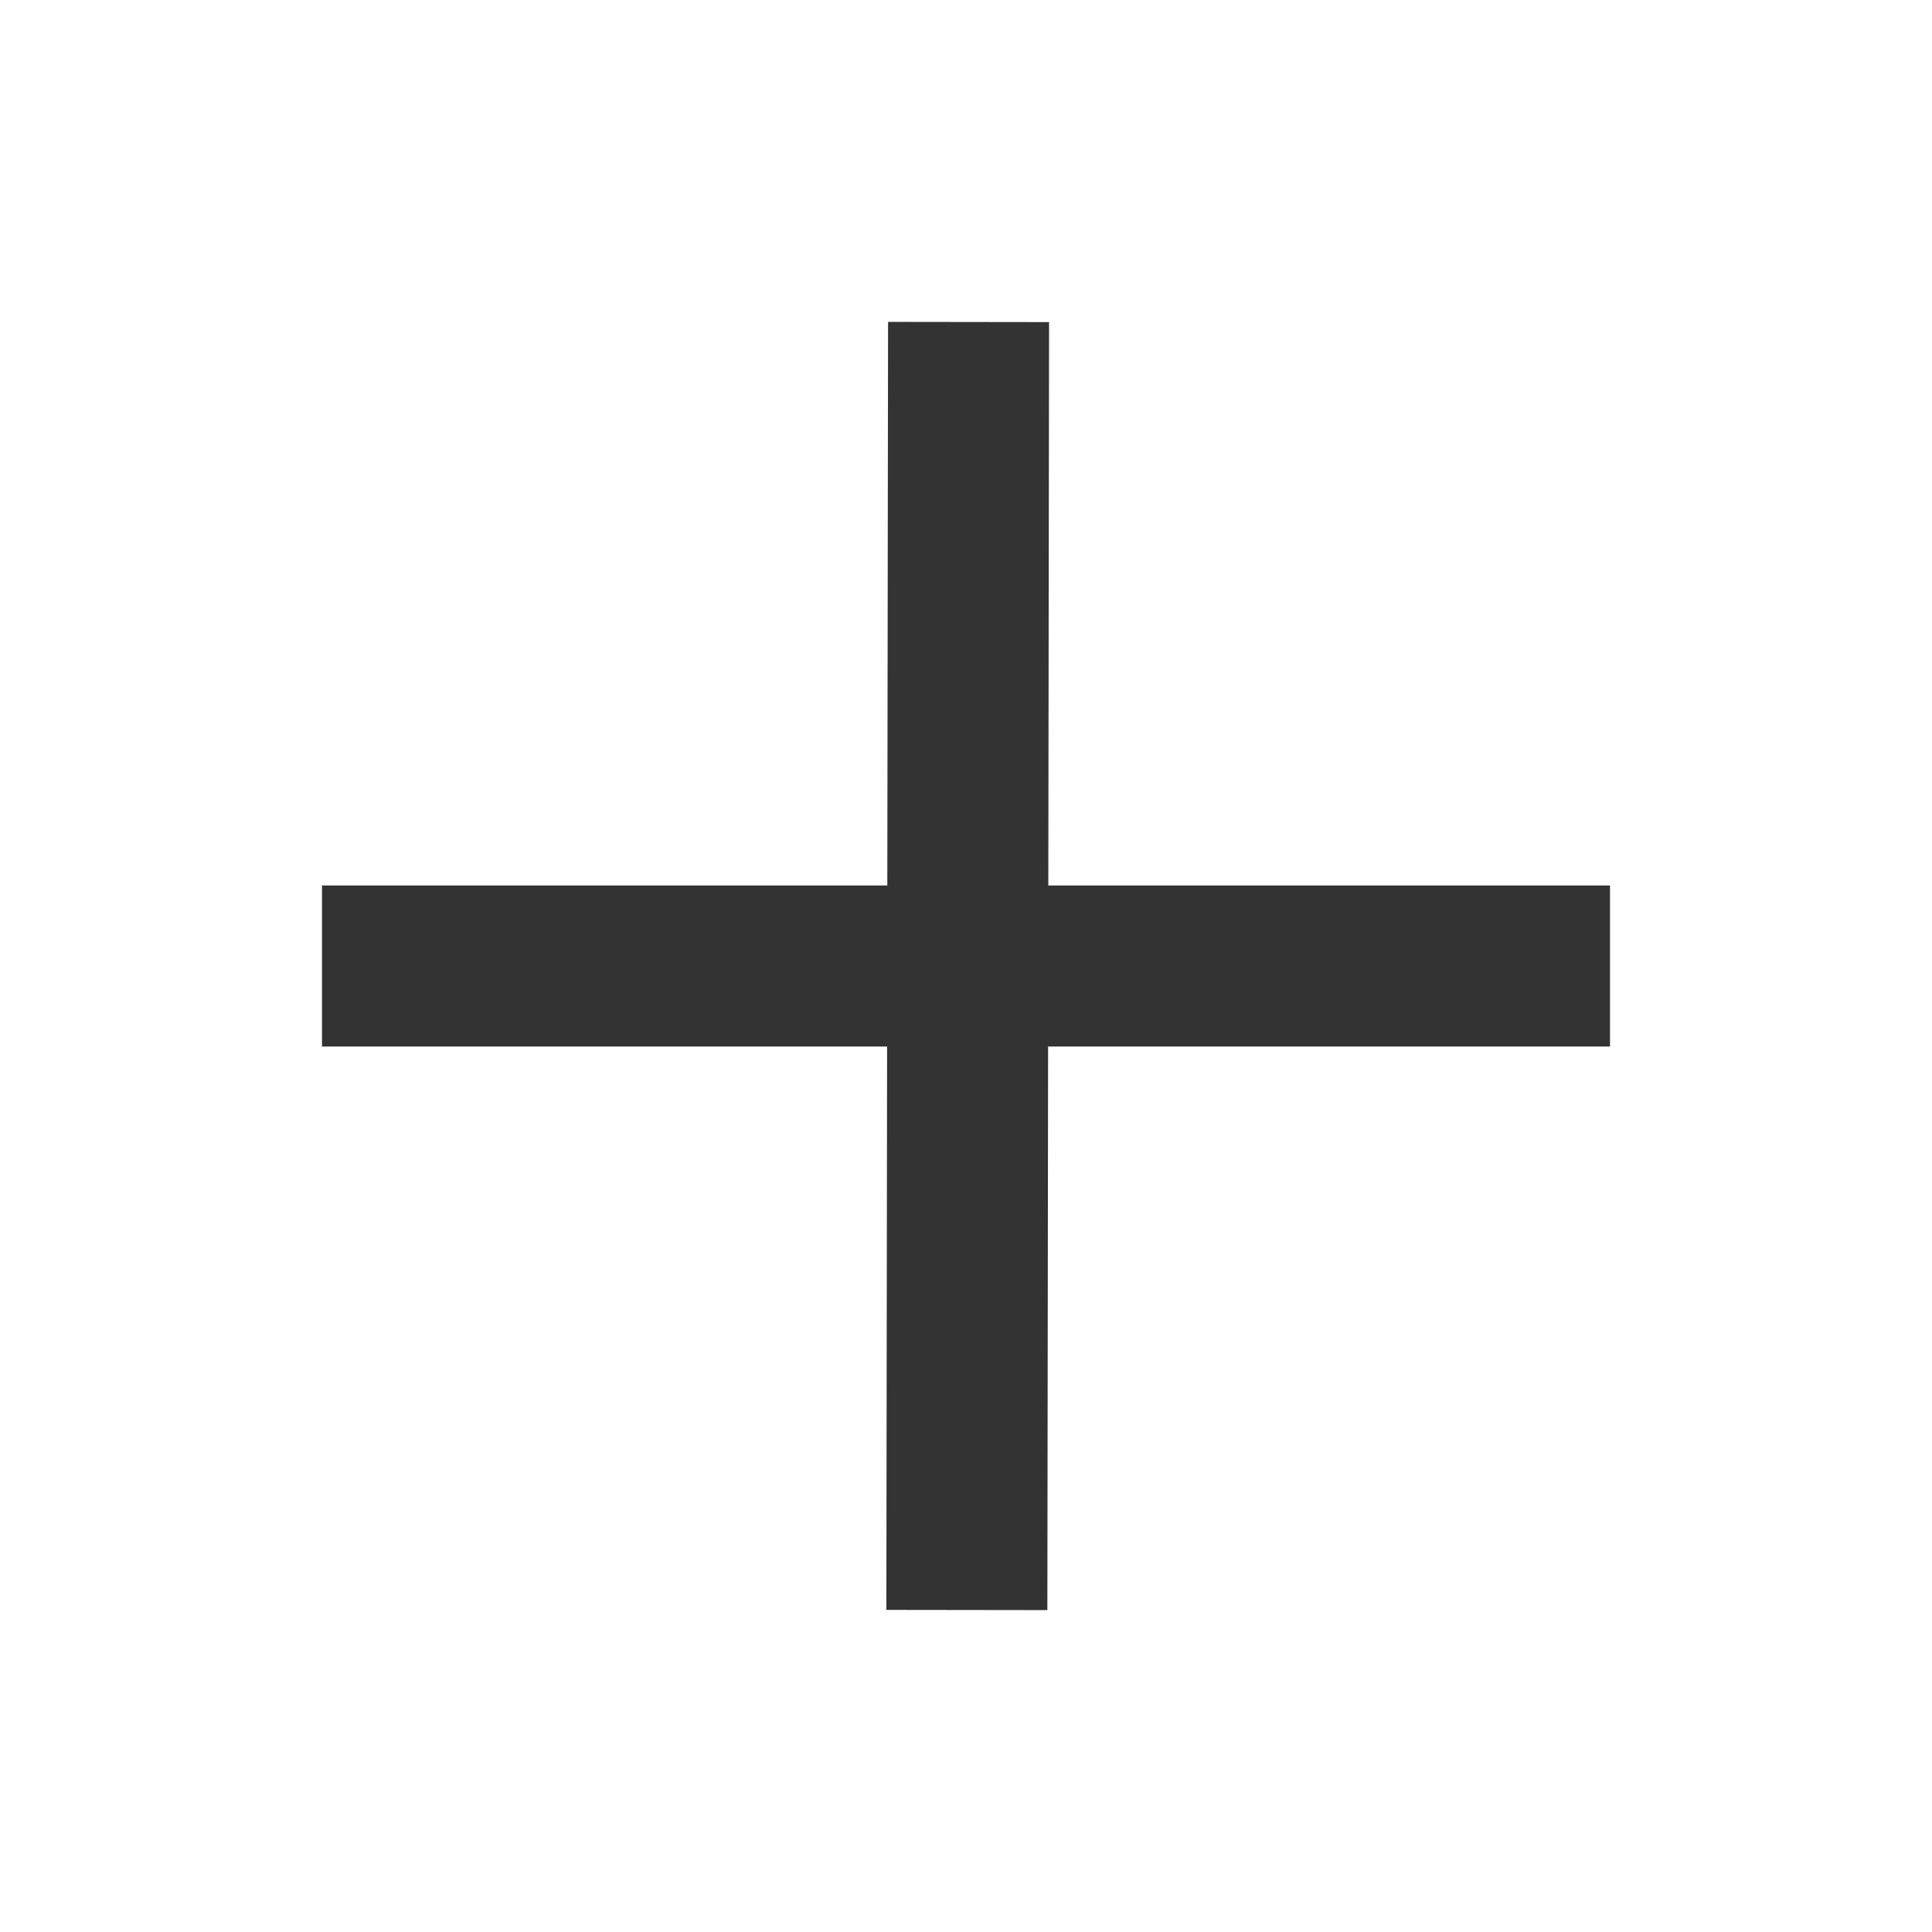
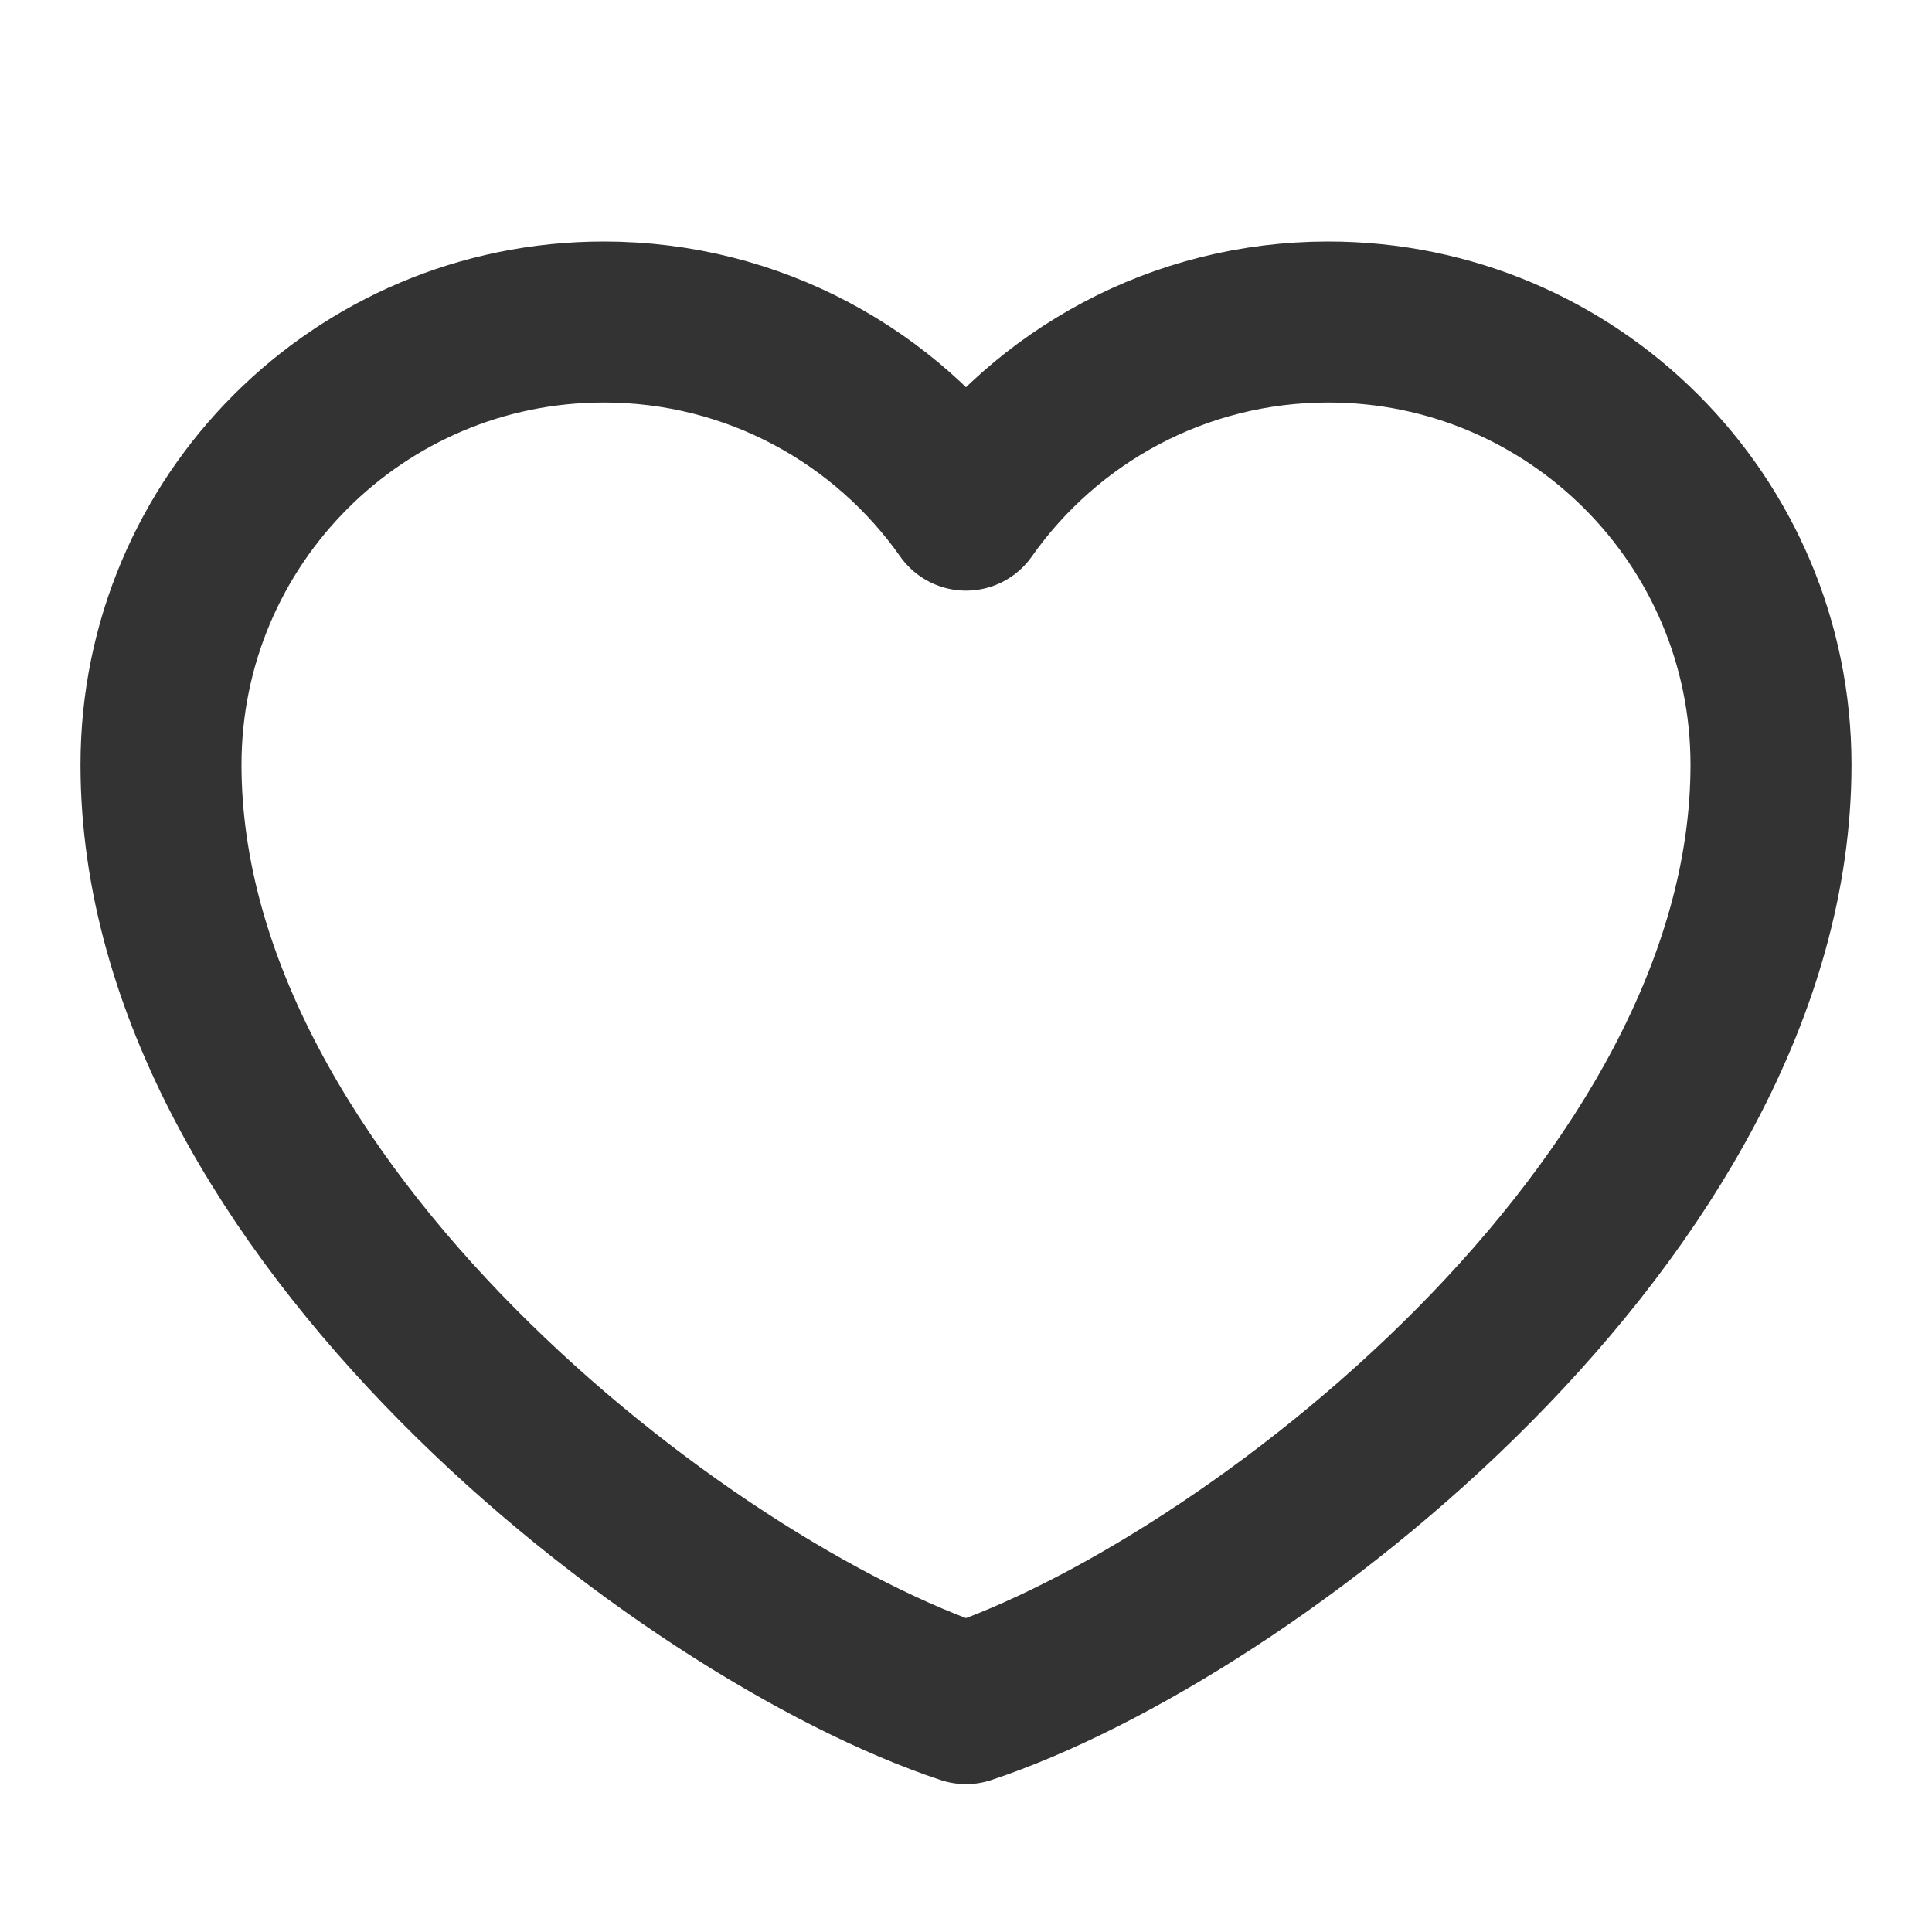
<svg xmlns="http://www.w3.org/2000/svg" width="24" height="24" viewBox="0 0 48 48" fill="none">
-   <path d="M24.061 10L24.024 38" stroke="#333" stroke-width="4" stroke-linecap="square" stroke-linejoin="round" />
-   <path d="M10 24L38 24" stroke="#333" stroke-width="4" stroke-linecap="square" stroke-linejoin="round" />
+   <path d="M15 8C8.925 8 4 12.925 4 19C4 30 17 40 24 42.326C31 40 44 30 44 19C44 12.925 39.075 8 33 8C29.28 8 25.991 9.847 24 12.674C22.009 9.847 18.72 8 15 8Z" fill="none" stroke="#333" stroke-width="4" stroke-linecap="square" stroke-linejoin="round" />
</svg>
